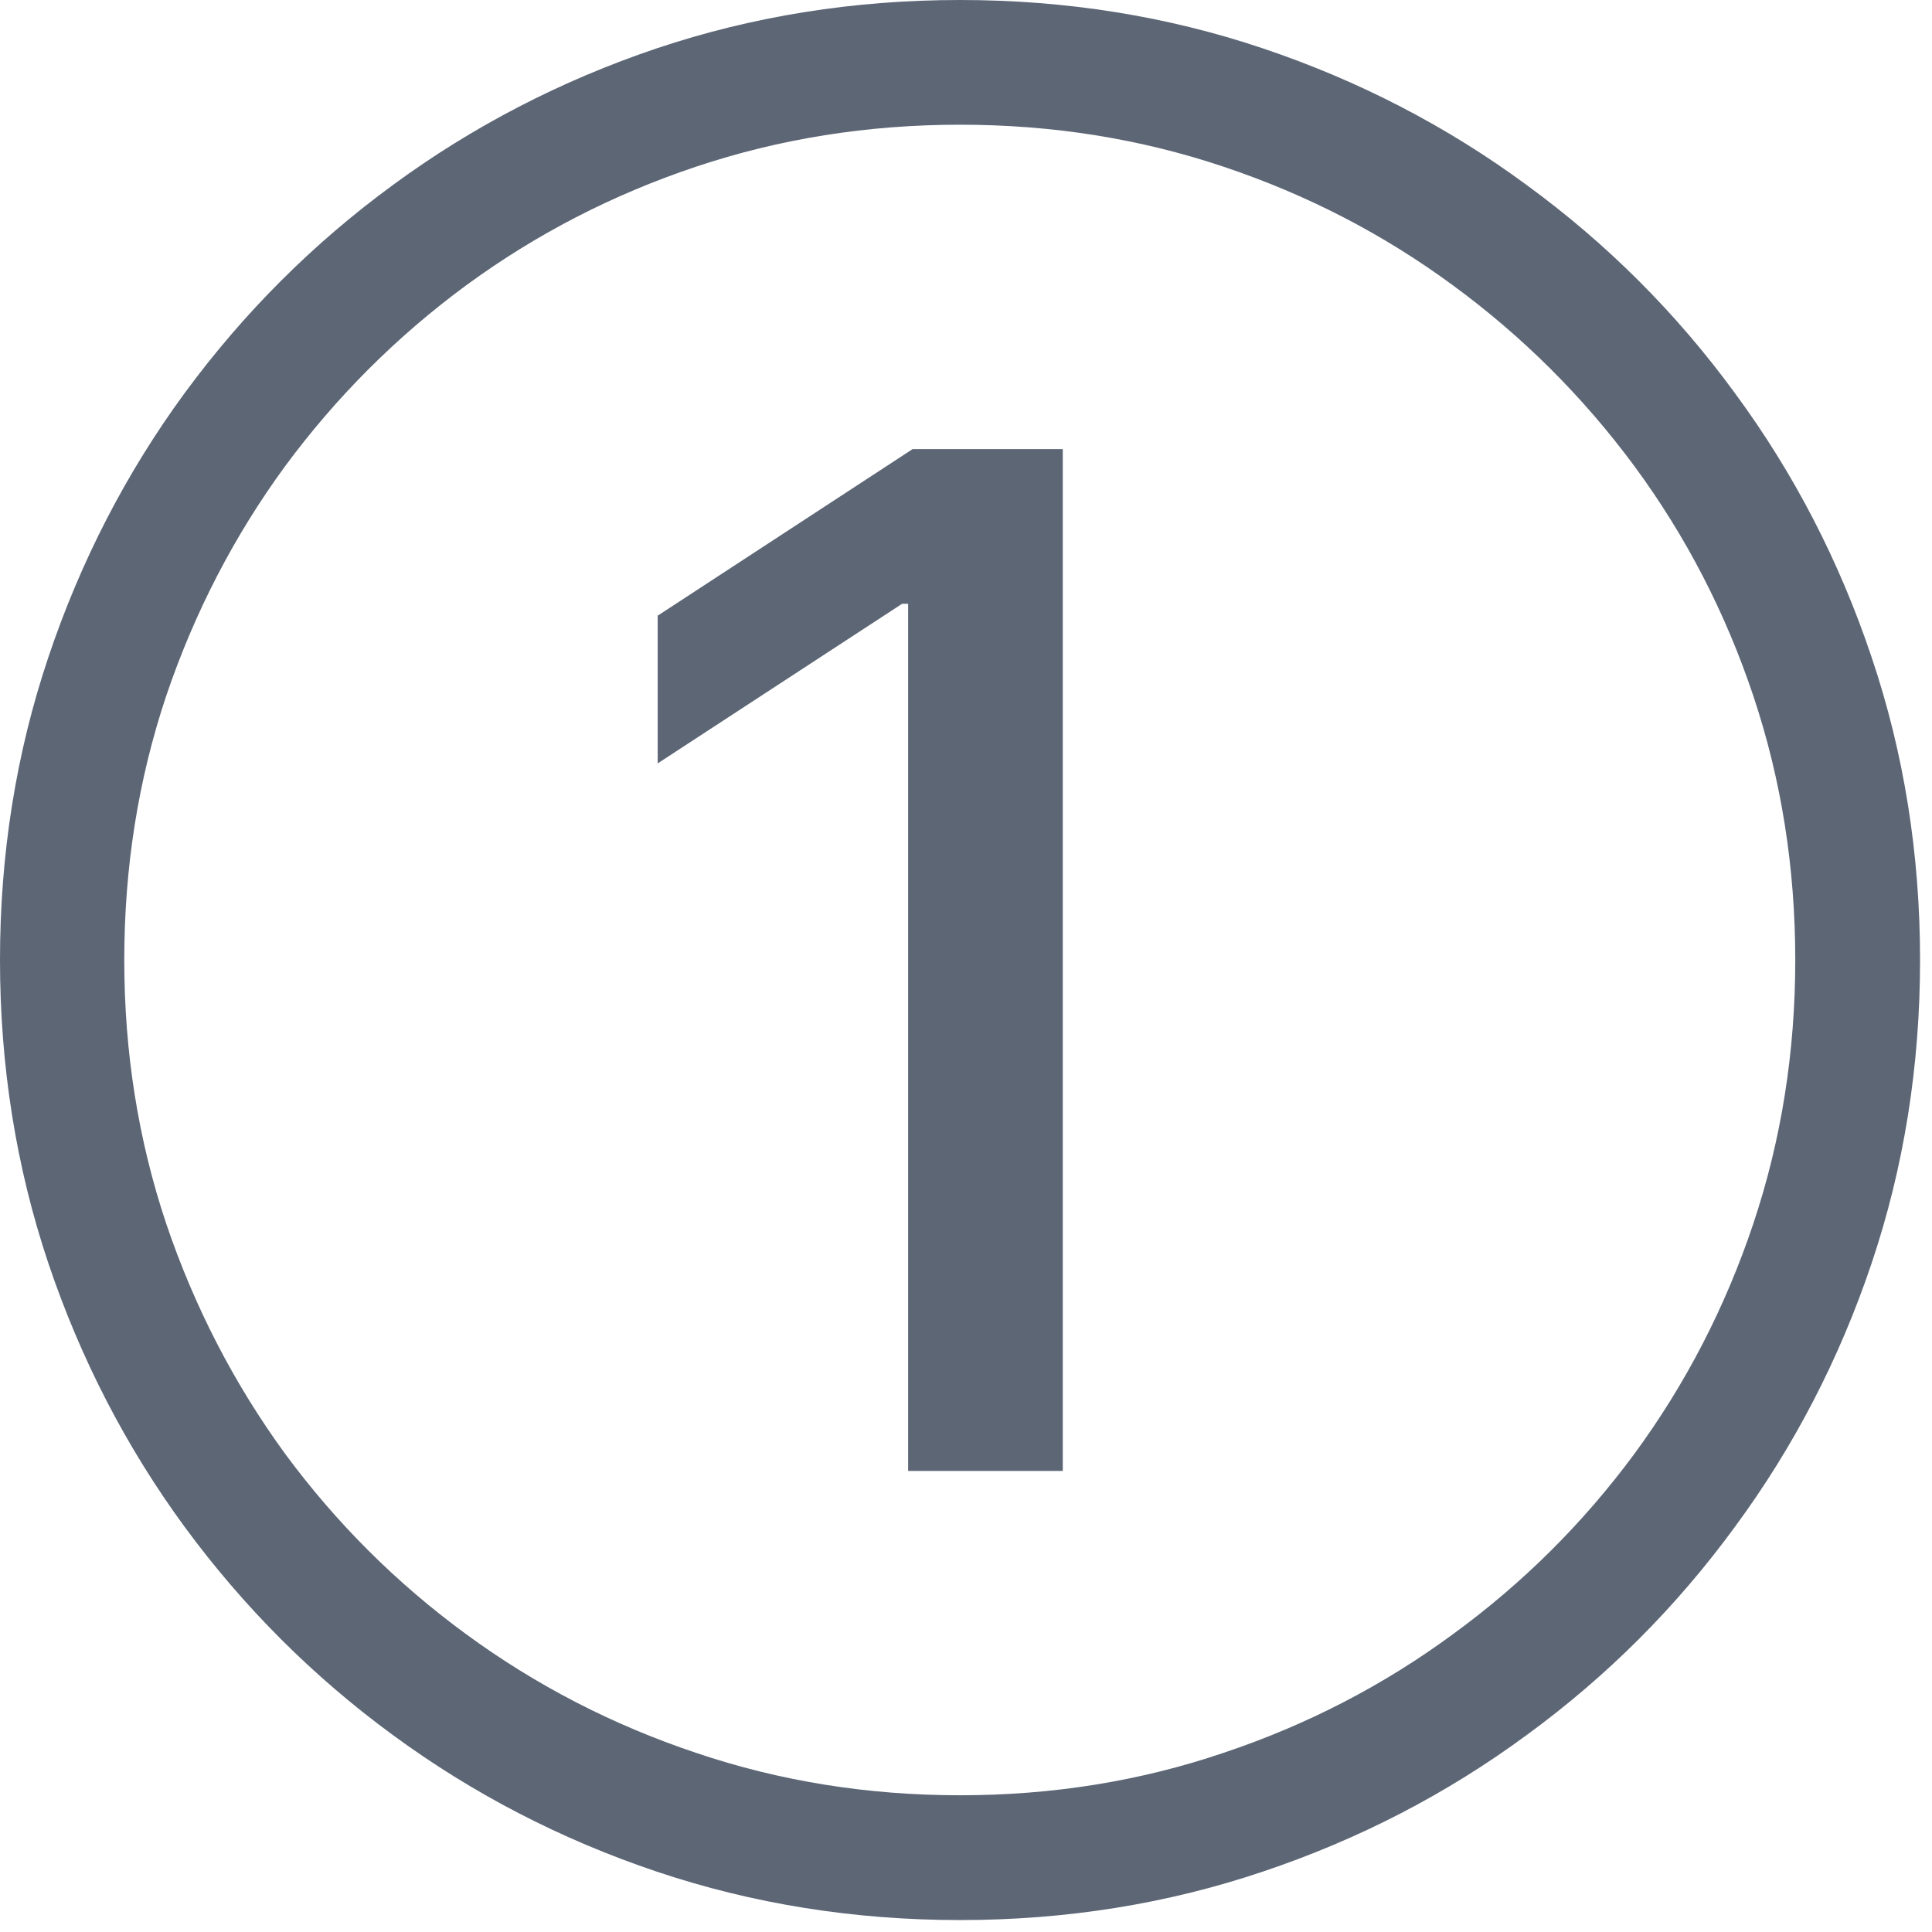
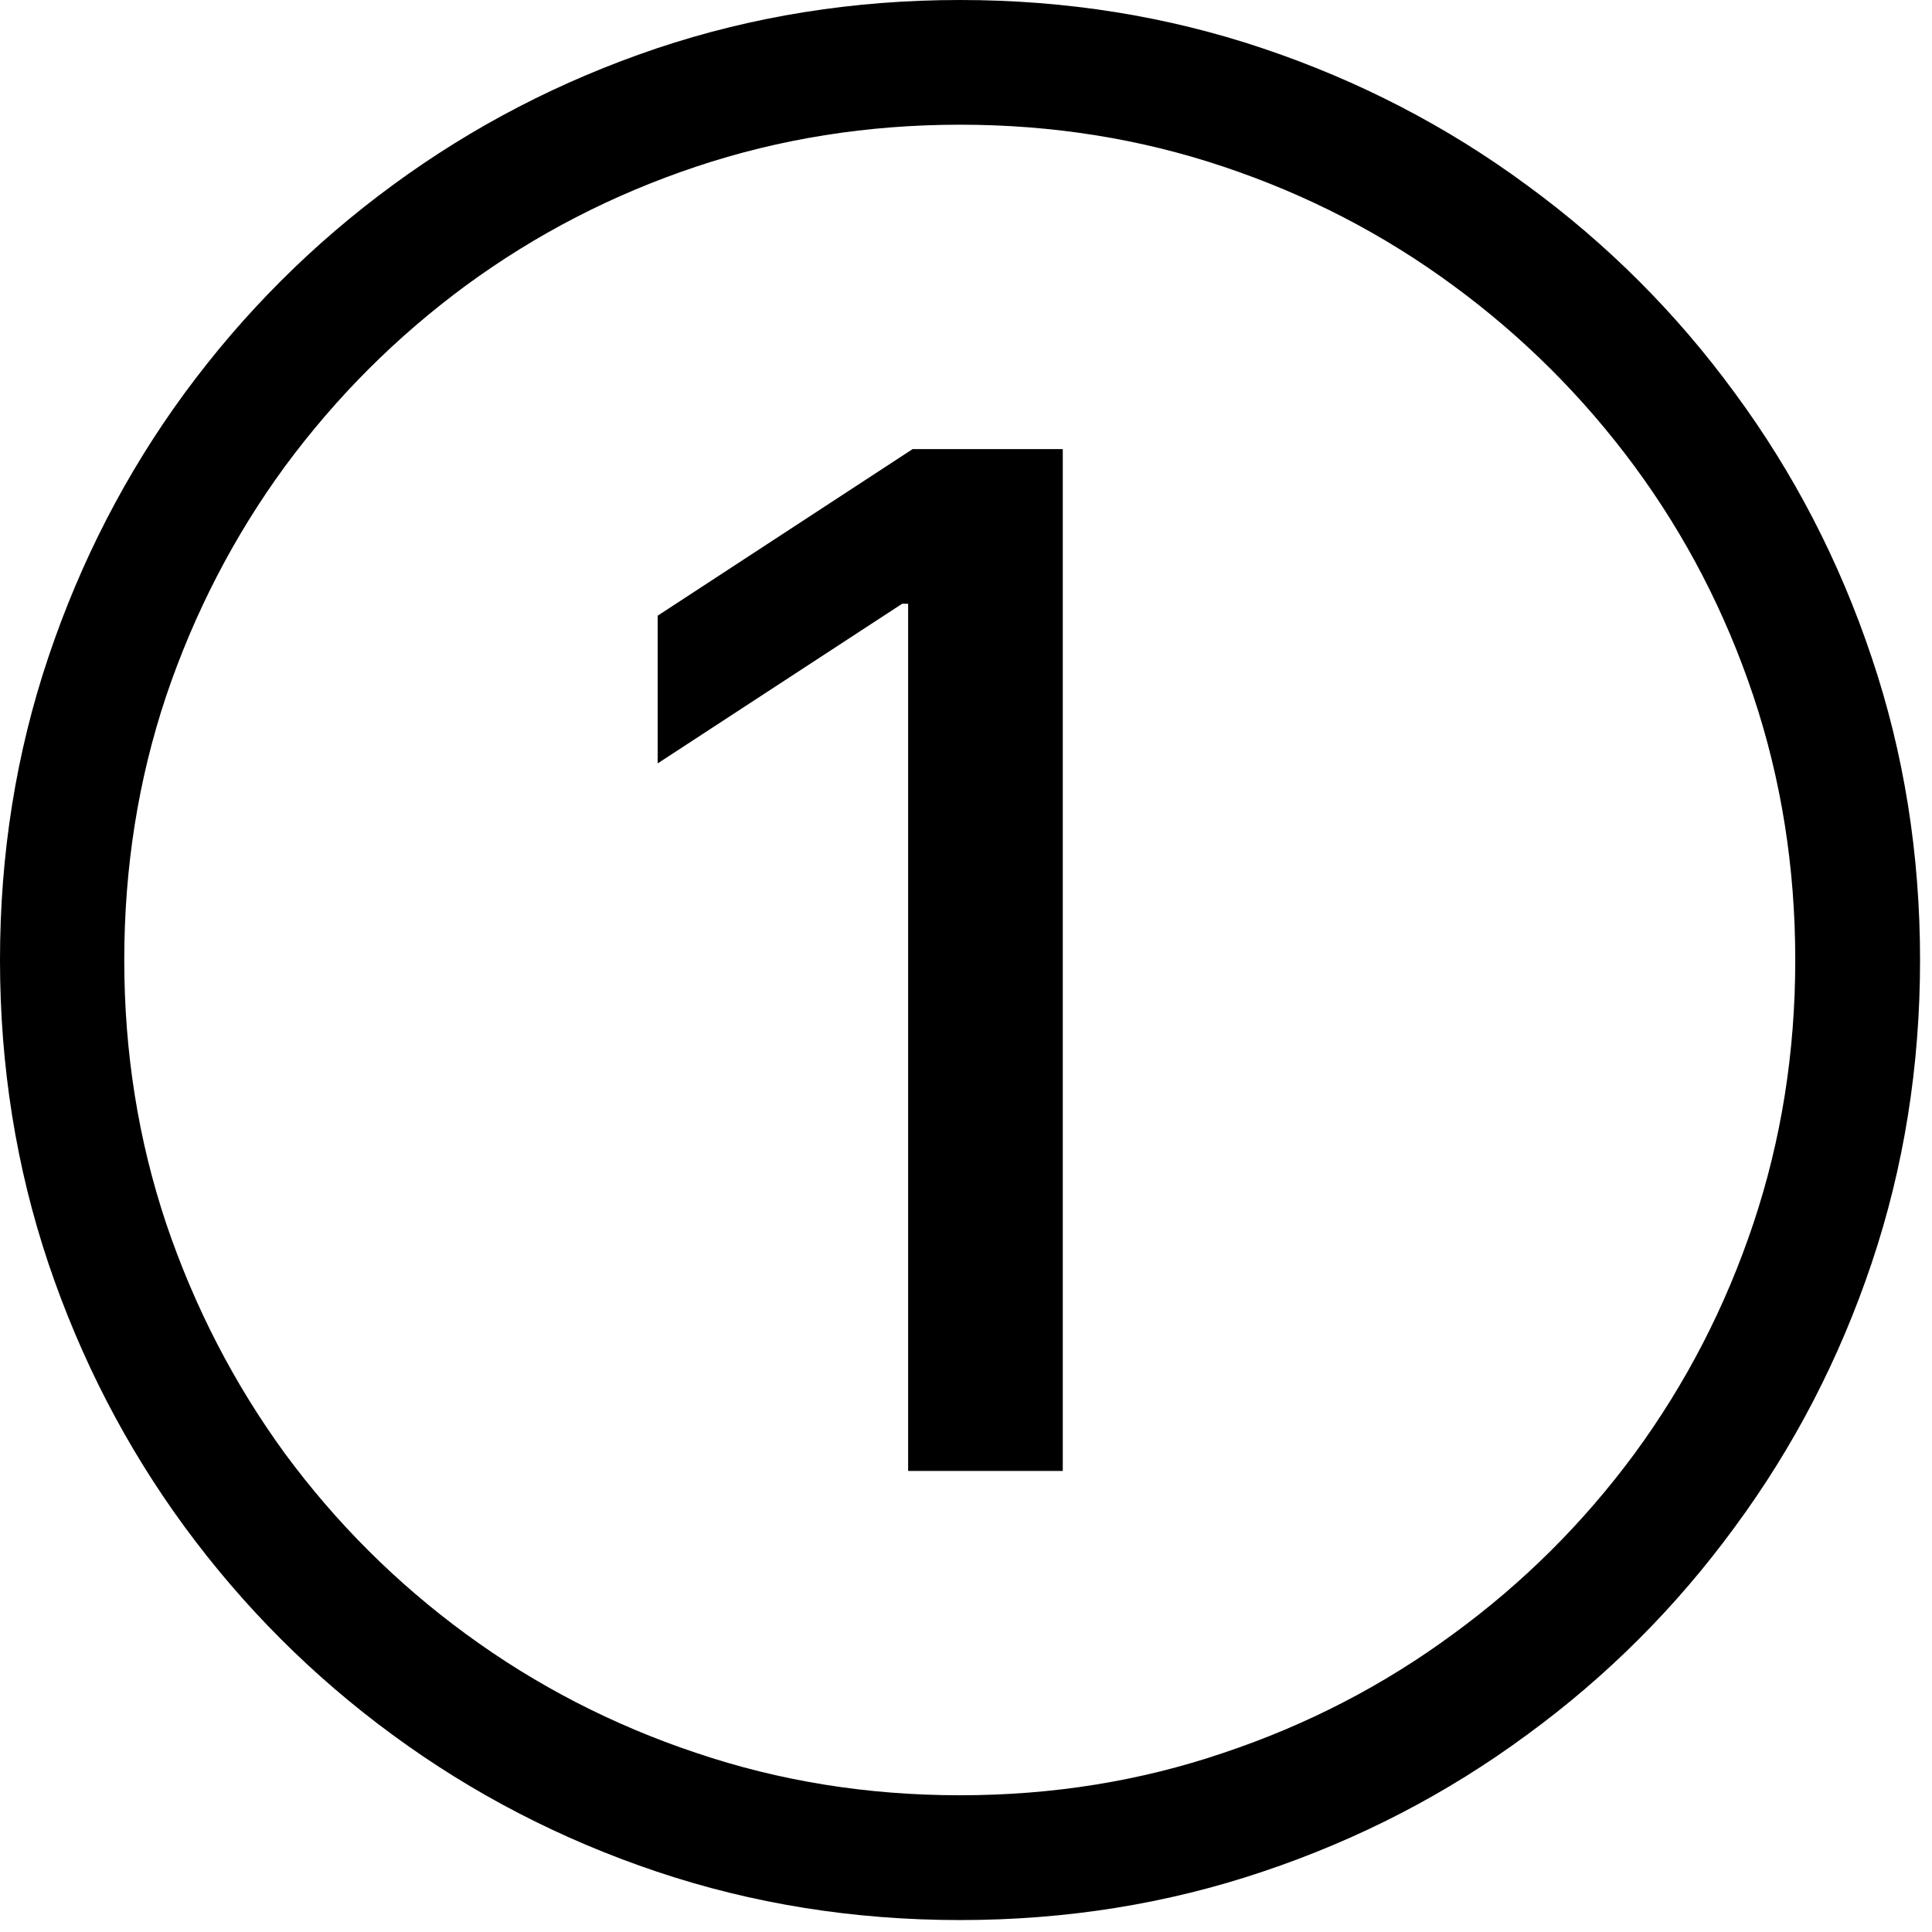
<svg xmlns="http://www.w3.org/2000/svg" width="22" height="22" viewBox="0 0 22 22" fill="none">
-   <path d="M12.102 5.114V16.75H10.341V6.875H10.273L7.489 8.693V7.011L10.392 5.114H12.102ZM10.932 21.864C9.723 21.864 8.572 21.68 7.477 21.312C6.386 20.945 5.384 20.426 4.472 19.756C3.562 19.089 2.773 18.299 2.102 17.386C1.436 16.477 0.919 15.477 0.551 14.386C0.184 13.292 -5.54323e-06 12.14 -5.54323e-06 10.932C-5.54323e-06 9.723 0.184 8.574 0.551 7.483C0.919 6.388 1.436 5.386 2.102 4.477C2.773 3.564 3.562 2.775 4.472 2.108C5.384 1.438 6.386 0.919 7.477 0.551C8.572 0.184 9.723 0 10.932 0C12.14 0 13.29 0.184 14.381 0.551C15.475 0.919 16.477 1.438 17.386 2.108C18.299 2.775 19.089 3.564 19.756 4.477C20.426 5.386 20.945 6.388 21.312 7.483C21.68 8.574 21.864 9.723 21.864 10.932C21.864 12.14 21.68 13.292 21.312 14.386C20.945 15.477 20.426 16.477 19.756 17.386C19.089 18.299 18.299 19.089 17.386 19.756C16.477 20.426 15.475 20.945 14.381 21.312C13.29 21.68 12.14 21.864 10.932 21.864ZM10.932 20.443C11.985 20.443 12.985 20.282 13.932 19.96C14.883 19.642 15.754 19.191 16.546 18.608C17.341 18.028 18.03 17.343 18.614 16.551C19.197 15.756 19.648 14.883 19.966 13.932C20.284 12.981 20.443 11.981 20.443 10.932C20.443 9.879 20.284 8.877 19.966 7.926C19.648 6.975 19.197 6.104 18.614 5.312C18.03 4.521 17.341 3.833 16.546 3.25C15.754 2.667 14.883 2.216 13.932 1.898C12.985 1.58 11.985 1.42 10.932 1.42C9.879 1.42 8.877 1.58 7.926 1.898C6.975 2.216 6.102 2.667 5.307 3.25C4.515 3.833 3.828 4.521 3.244 5.312C2.665 6.104 2.214 6.975 1.892 7.926C1.574 8.877 1.415 9.879 1.415 10.932C1.415 11.981 1.574 12.981 1.892 13.932C2.214 14.883 2.665 15.756 3.244 16.551C3.828 17.343 4.515 18.028 5.307 18.608C6.102 19.191 6.975 19.642 7.926 19.96C8.877 20.282 9.879 20.443 10.932 20.443Z" fill="#5C6675" />
+   <path d="M12.102 5.114V16.75H10.341V6.875H10.273L7.489 8.693V7.011L10.392 5.114H12.102ZM10.932 21.864C9.723 21.864 8.572 21.68 7.477 21.312C6.386 20.945 5.384 20.426 4.472 19.756C3.562 19.089 2.773 18.299 2.102 17.386C1.436 16.477 0.919 15.477 0.551 14.386C0.184 13.292 -5.54323e-06 12.14 -5.54323e-06 10.932C-5.54323e-06 9.723 0.184 8.574 0.551 7.483C0.919 6.388 1.436 5.386 2.102 4.477C2.773 3.564 3.562 2.775 4.472 2.108C5.384 1.438 6.386 0.919 7.477 0.551C8.572 0.184 9.723 0 10.932 0C12.14 0 13.29 0.184 14.381 0.551C15.475 0.919 16.477 1.438 17.386 2.108C18.299 2.775 19.089 3.564 19.756 4.477C20.426 5.386 20.945 6.388 21.312 7.483C21.68 8.574 21.864 9.723 21.864 10.932C21.864 12.14 21.68 13.292 21.312 14.386C20.945 15.477 20.426 16.477 19.756 17.386C19.089 18.299 18.299 19.089 17.386 19.756C16.477 20.426 15.475 20.945 14.381 21.312C13.29 21.68 12.14 21.864 10.932 21.864ZM10.932 20.443C11.985 20.443 12.985 20.282 13.932 19.96C14.883 19.642 15.754 19.191 16.546 18.608C17.341 18.028 18.03 17.343 18.614 16.551C19.197 15.756 19.648 14.883 19.966 13.932C20.284 12.981 20.443 11.981 20.443 10.932C20.443 9.879 20.284 8.877 19.966 7.926C19.648 6.975 19.197 6.104 18.614 5.312C18.03 4.521 17.341 3.833 16.546 3.25C15.754 2.667 14.883 2.216 13.932 1.898C12.985 1.58 11.985 1.42 10.932 1.42C9.879 1.42 8.877 1.58 7.926 1.898C6.975 2.216 6.102 2.667 5.307 3.25C4.515 3.833 3.828 4.521 3.244 5.312C2.665 6.104 2.214 6.975 1.892 7.926C1.574 8.877 1.415 9.879 1.415 10.932C1.415 11.981 1.574 12.981 1.892 13.932C2.214 14.883 2.665 15.756 3.244 16.551C3.828 17.343 4.515 18.028 5.307 18.608C6.102 19.191 6.975 19.642 7.926 19.96C8.877 20.282 9.879 20.443 10.932 20.443Z" fill="currentColor" />
</svg>
